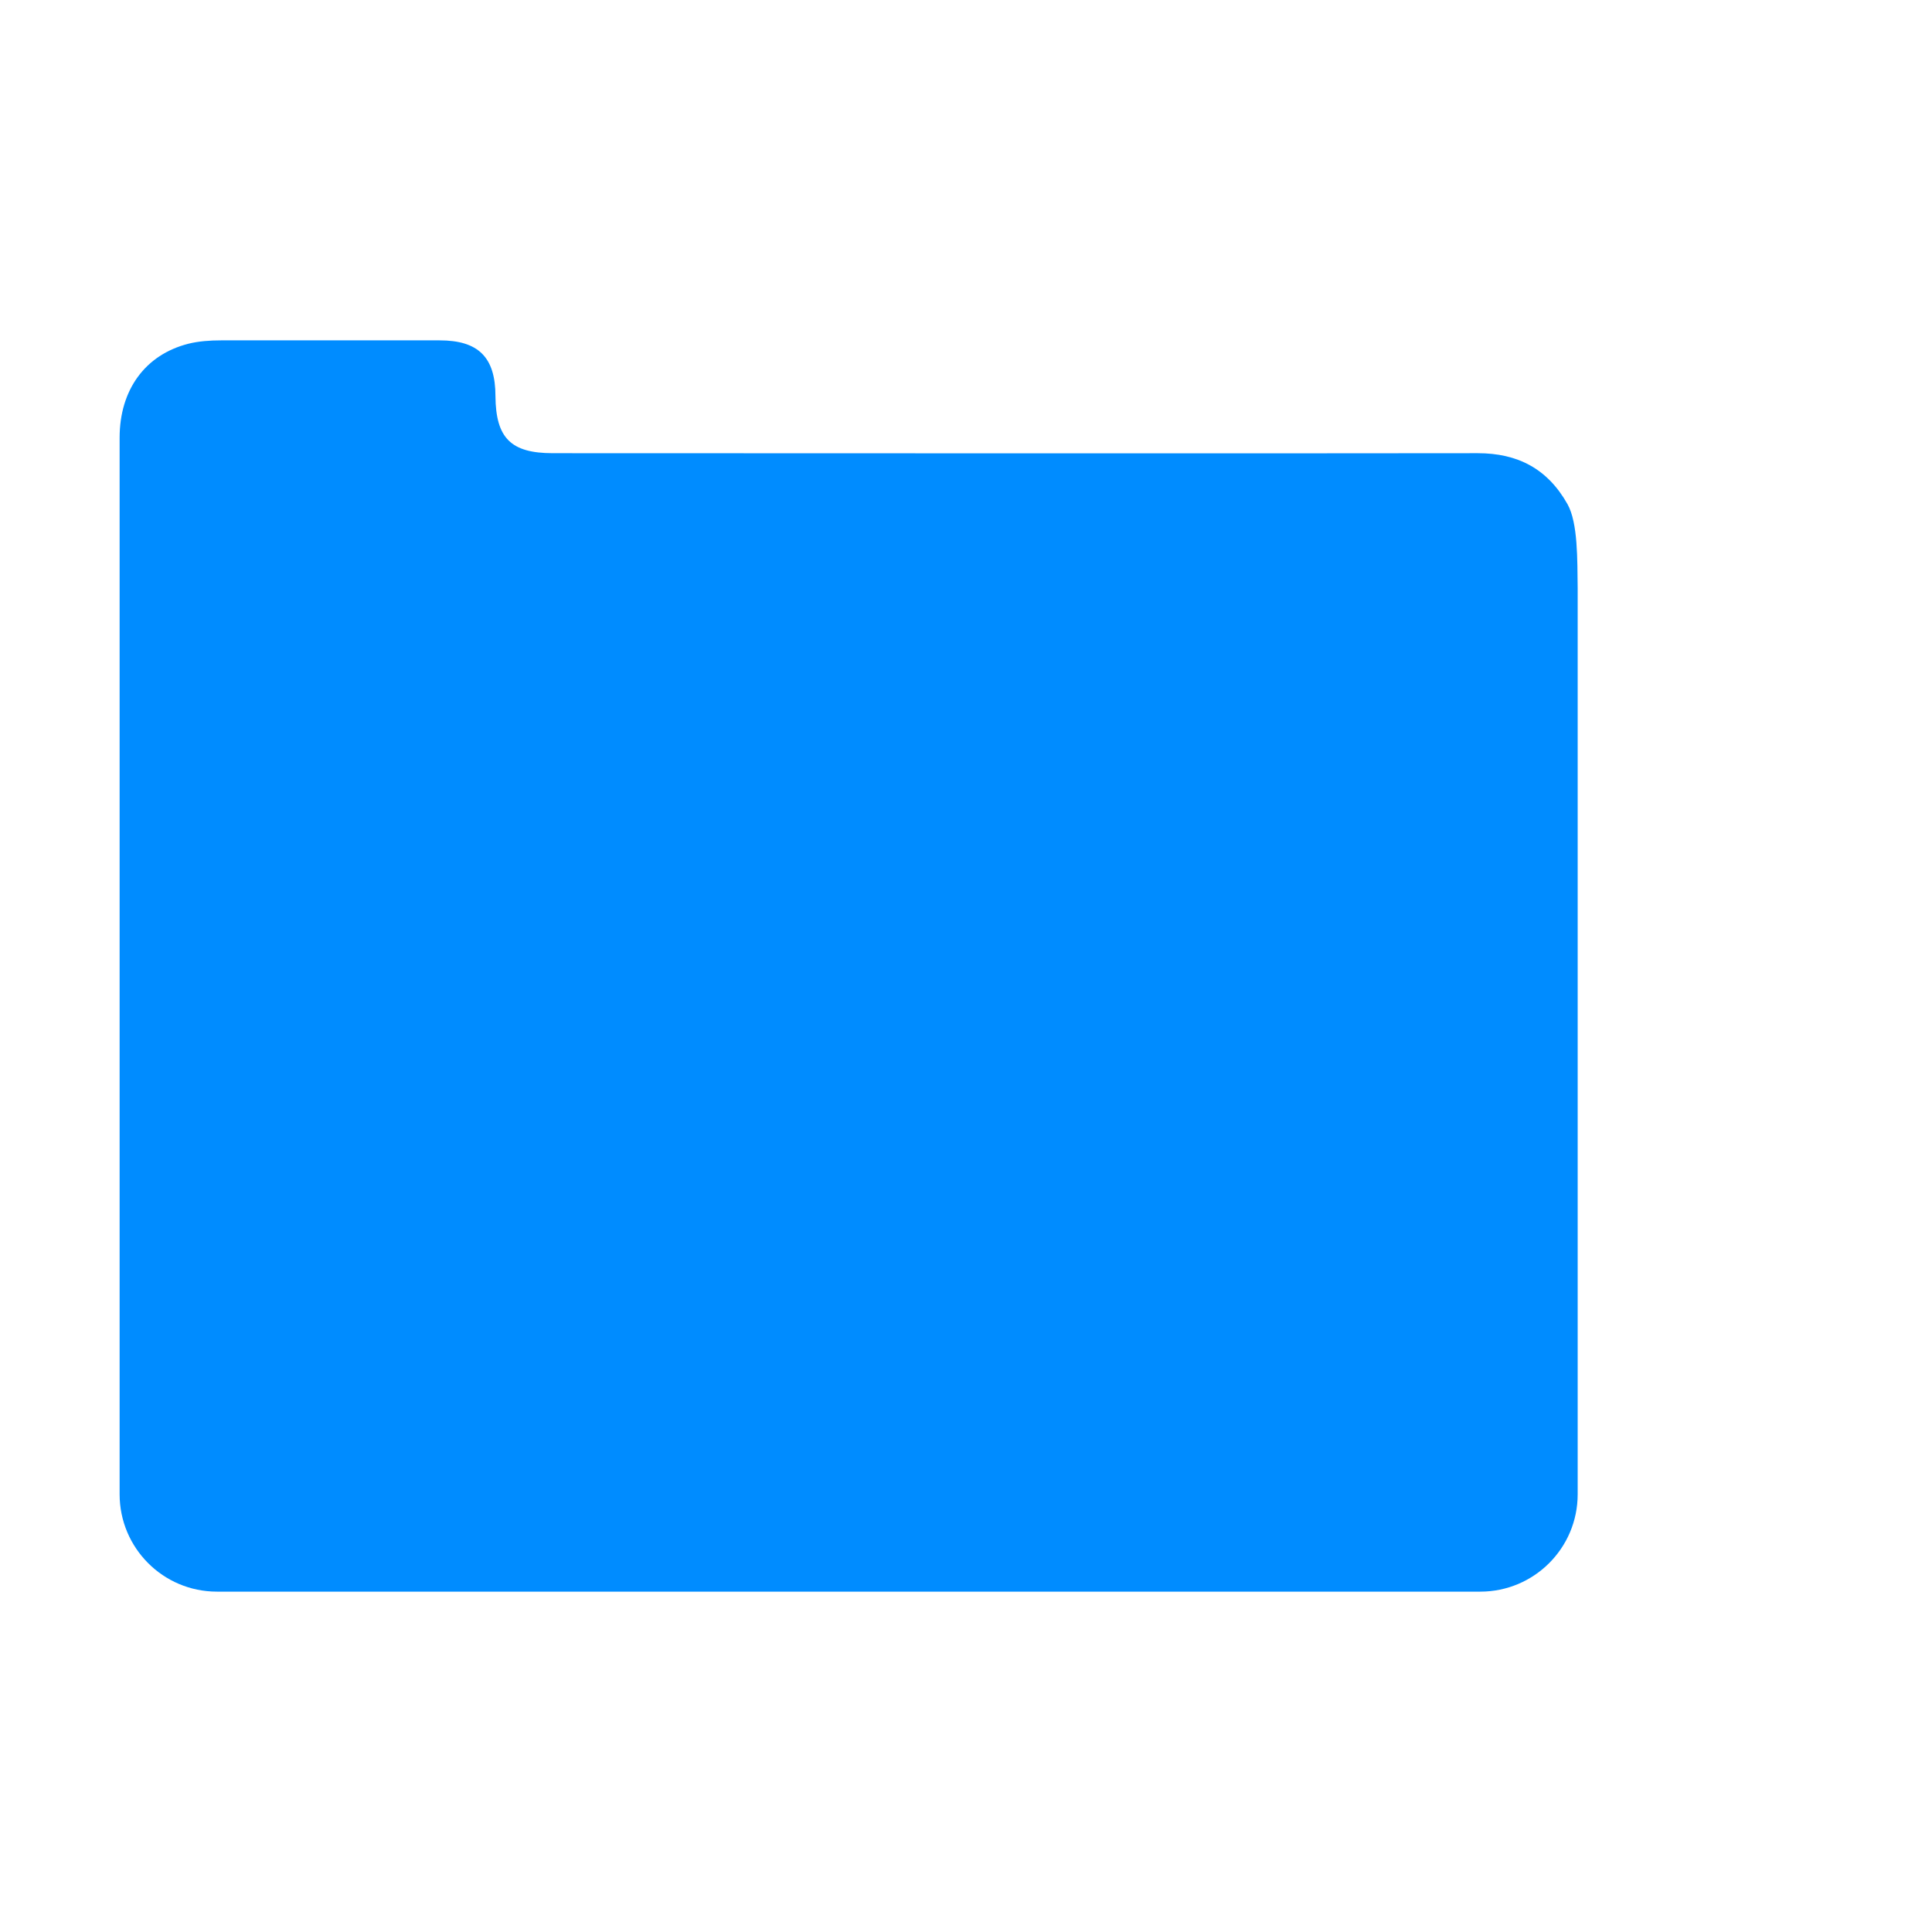
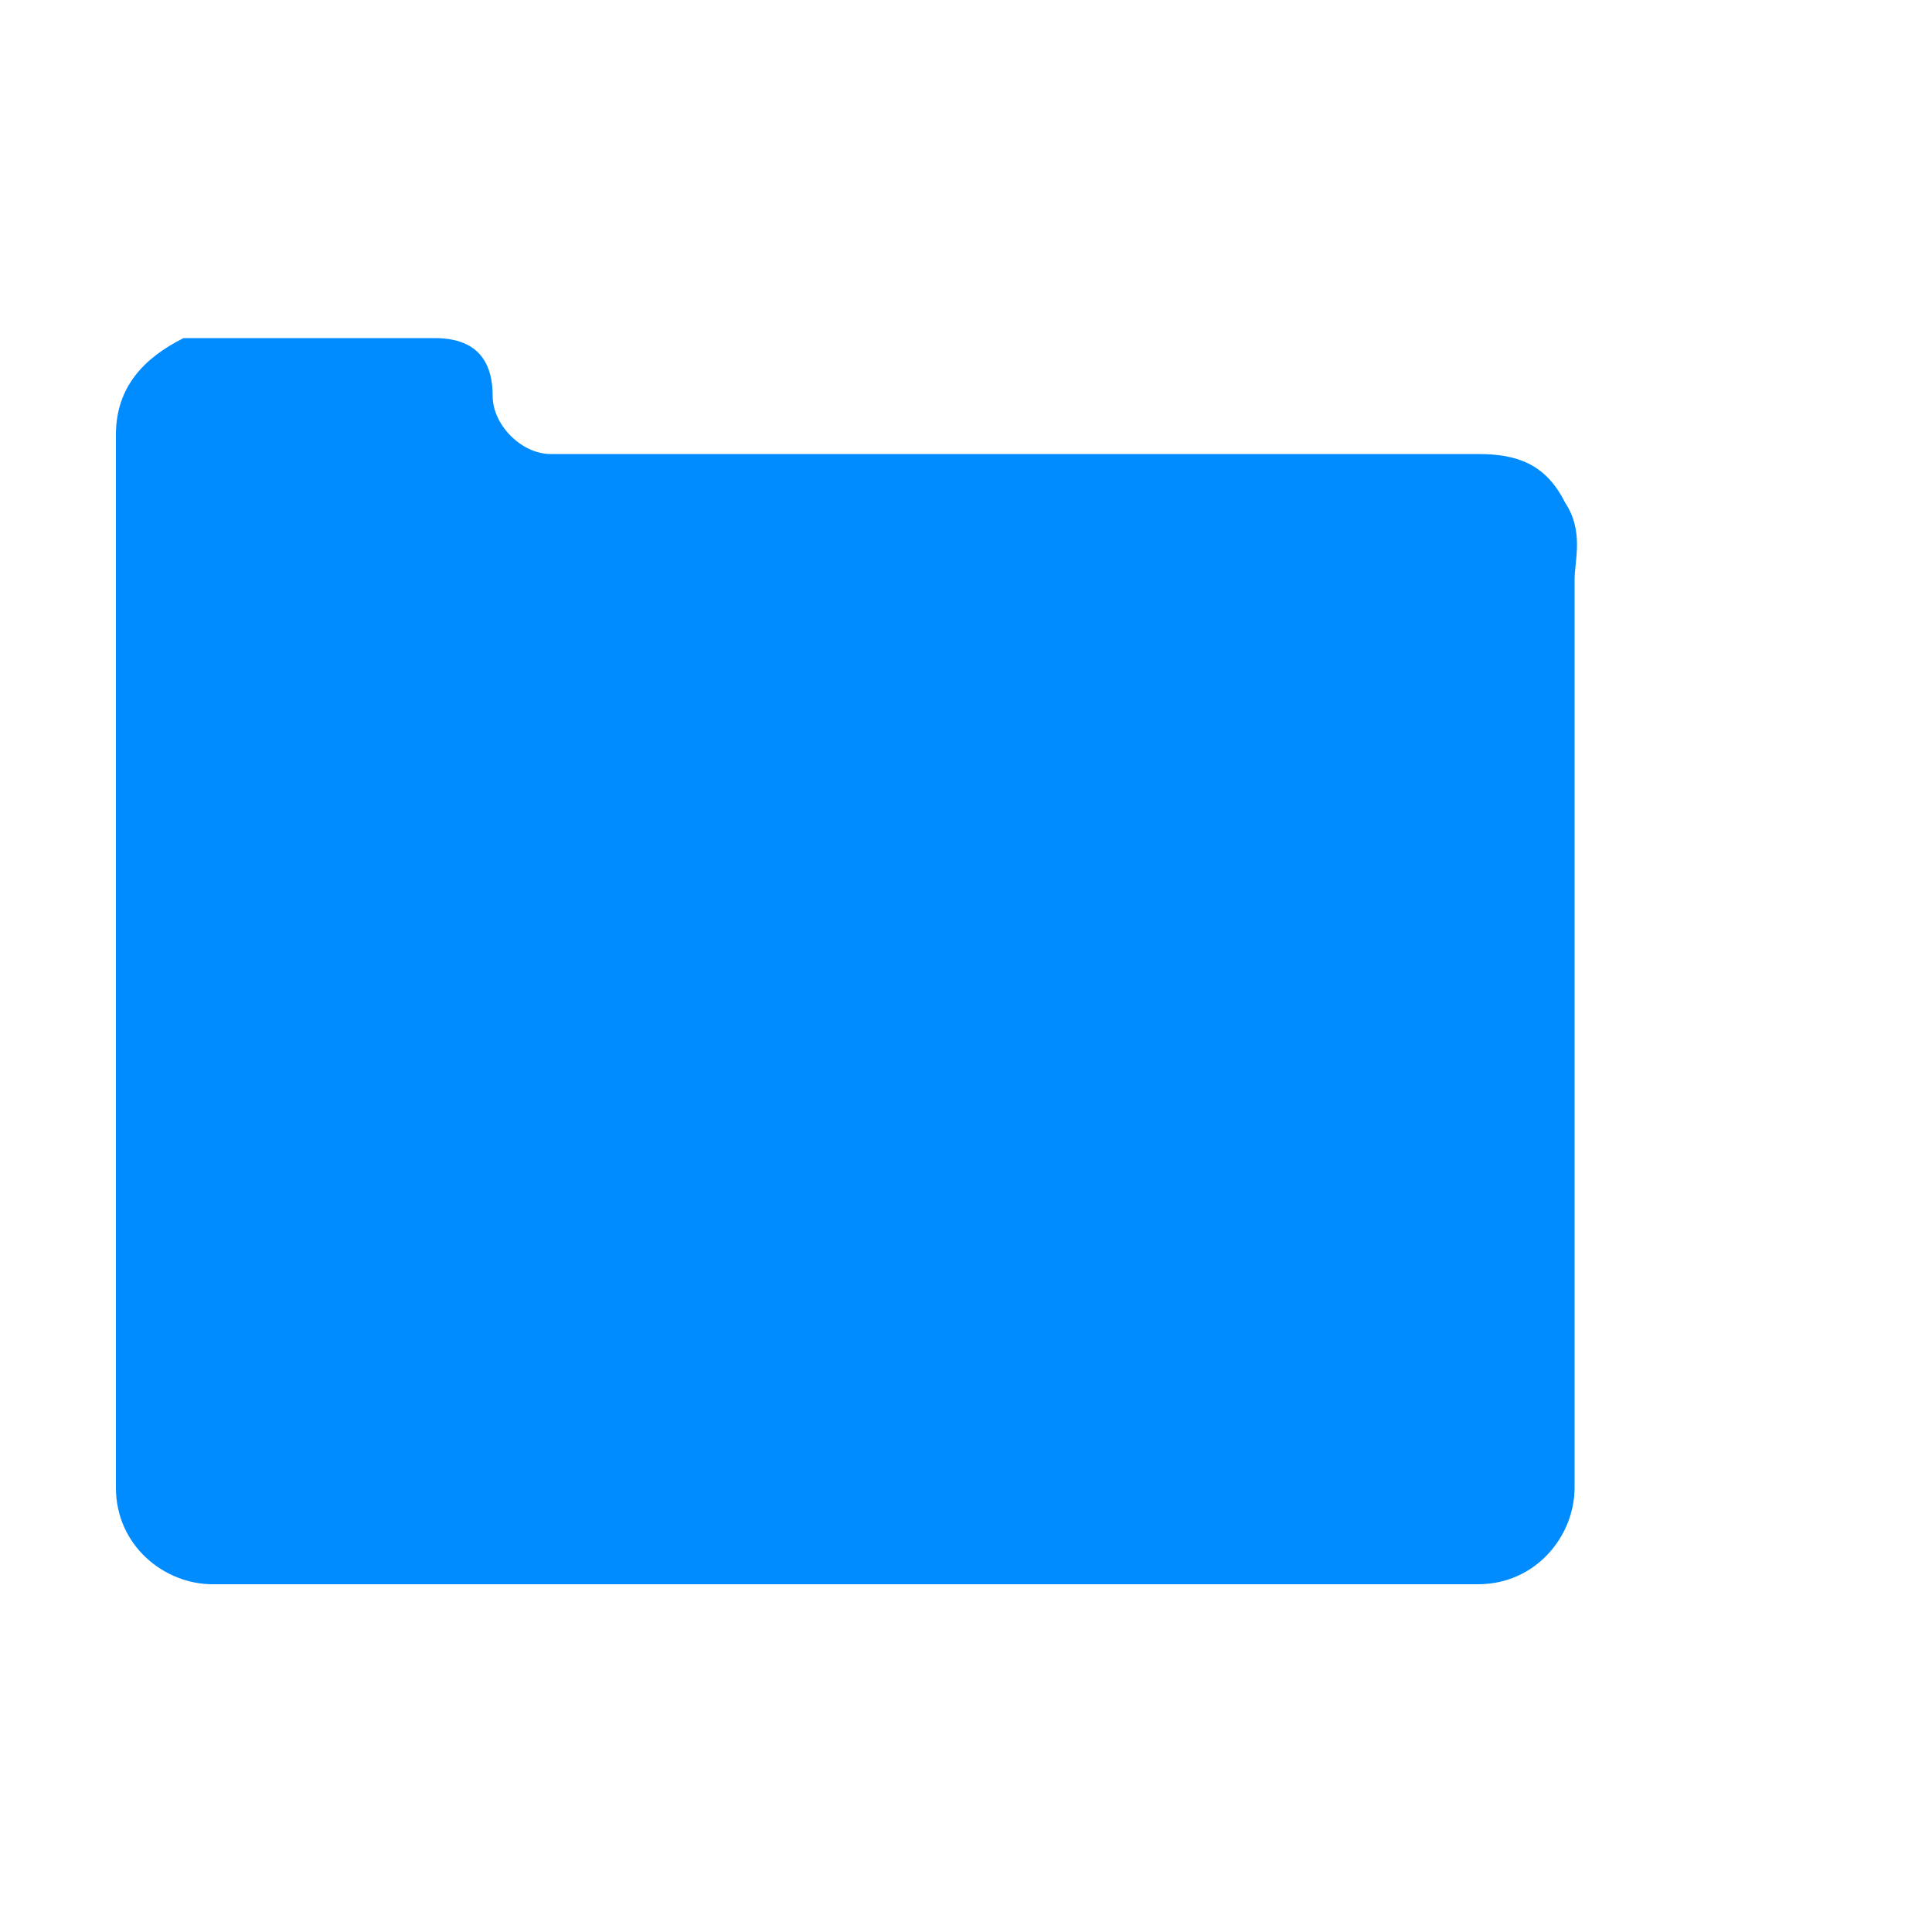
- <svg xmlns="http://www.w3.org/2000/svg" class="icon-folder__closed" width="20px" version="1.1" id="Layer_1" x="0px" y="0px" viewBox="0 0 512 512" style="enable-background: new 0 0 512 512" xml:space="preserve">
-   <path fill="#008CFF" d="M415.4,133.6c-5.3-9.4-13.2-13.5-23.8-13.5c-68.4,0.1-176.8,0-245.1,0c-11.1,0-15.1-4-15.2-15.1c0-10.3-4.5-14.8-14.8-14.8c-19.3,0-38.6,0-57.9,0c-2.9,0-5.9,0.2-8.7,0.9c-11.4,2.9-18.2,12.2-18.2,24.9c0,11.1,0,24.3,0,38.6h0v2.4c0,68.2,0,158.6,0,158.6s0,0,0,0V396c0,14.2,11.5,25.8,25.8,25.8h334.8c14.2,0,25.8-11.5,25.8-25.8V156.1c0-0.1,0-0.1,0-0.2C418,148.4,418.2,138.6,415.4,133.6z" />
+ <svg xmlns="http://www.w3.org/2000/svg" version="1.1" id="Layer_1" x="0px" y="0px" viewBox="0 0 20 20" style="enable-background:new 0 0 20 20;" xml:space="preserve">
+   <style type="text/css">
+ 	.st0{fill:#008CFF;}
+ </style>
+   <path class="st0" d="M16.2,5.2c-0.2-0.4-0.5-0.5-0.9-0.5c-2.7,0-7.3,0-9.6,0c-0.3,0-0.6-0.3-0.6-0.6c0-0.4-0.2-0.6-0.6-0.6  c-0.8,0-1.5,0-2.3,0c-0.1,0-0.2,0-0.3,0C1.5,3.7,1.2,4,1.2,4.5v10.9c0,0.6,0.5,1,1,1h13.1c0.6,0,1-0.5,1-1c0-2.6,0-9.3,0-9.4  C16.3,5.8,16.4,5.5,16.2,5.2z" />
</svg>
